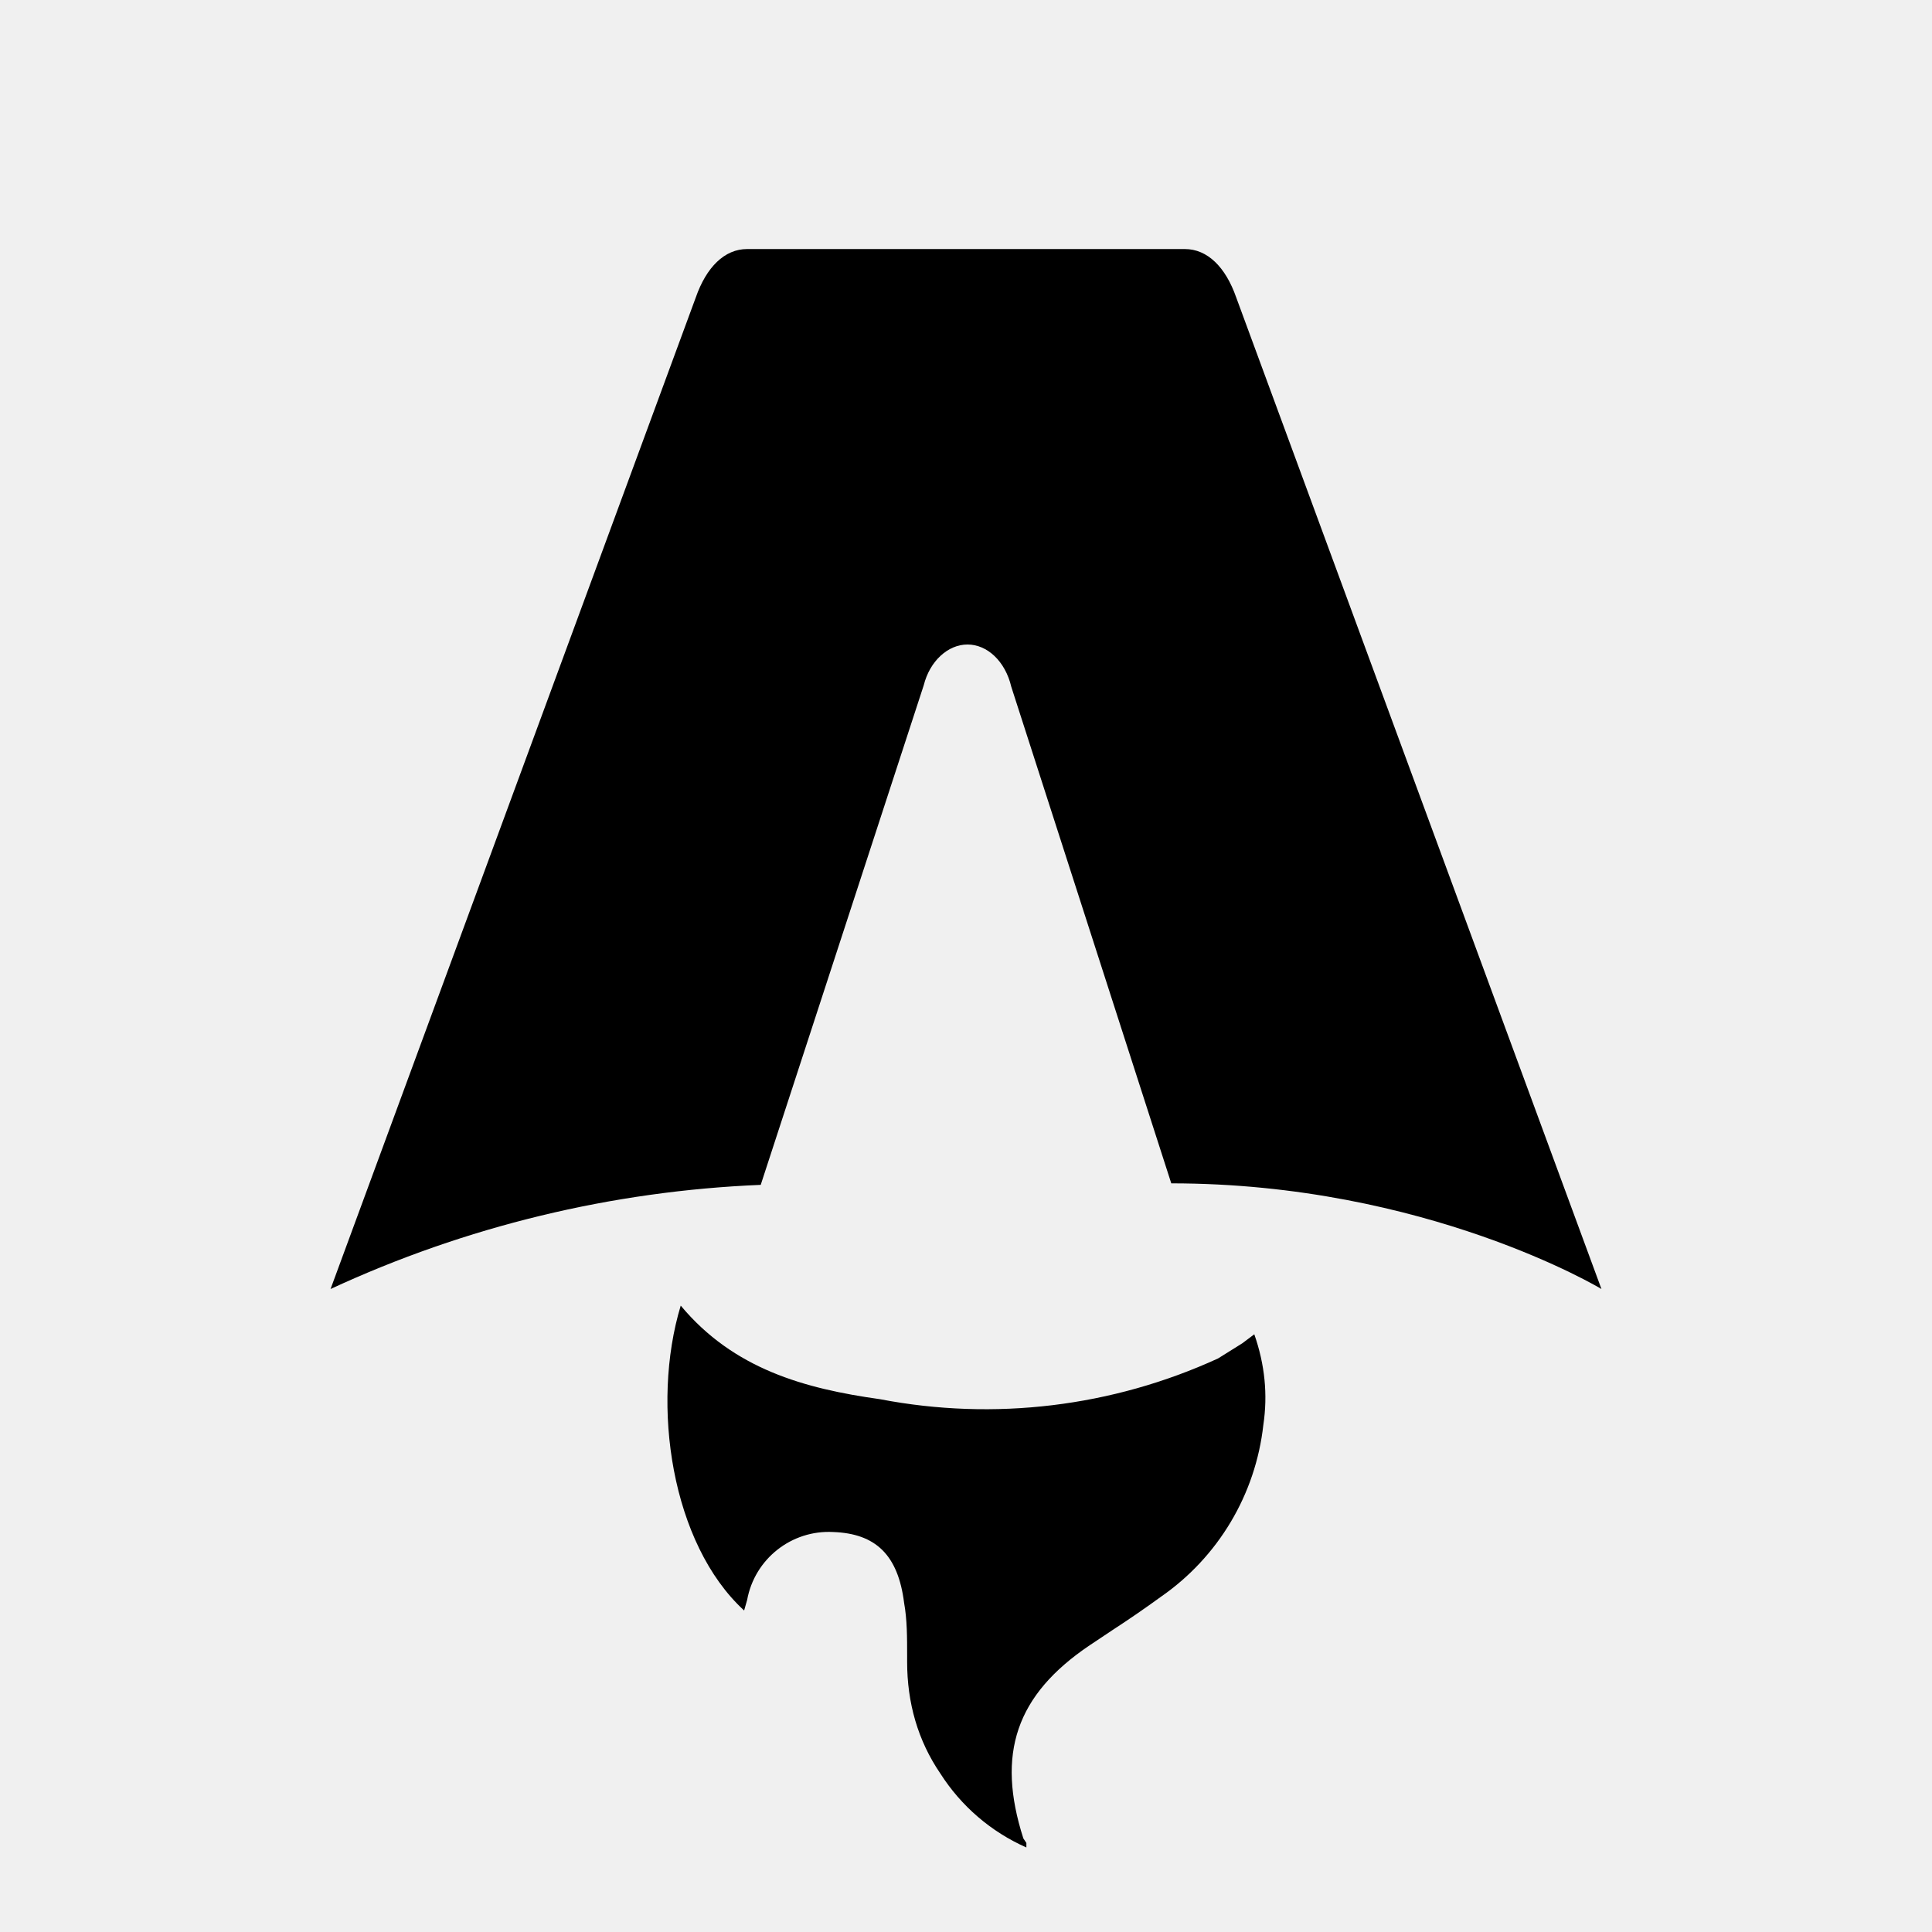
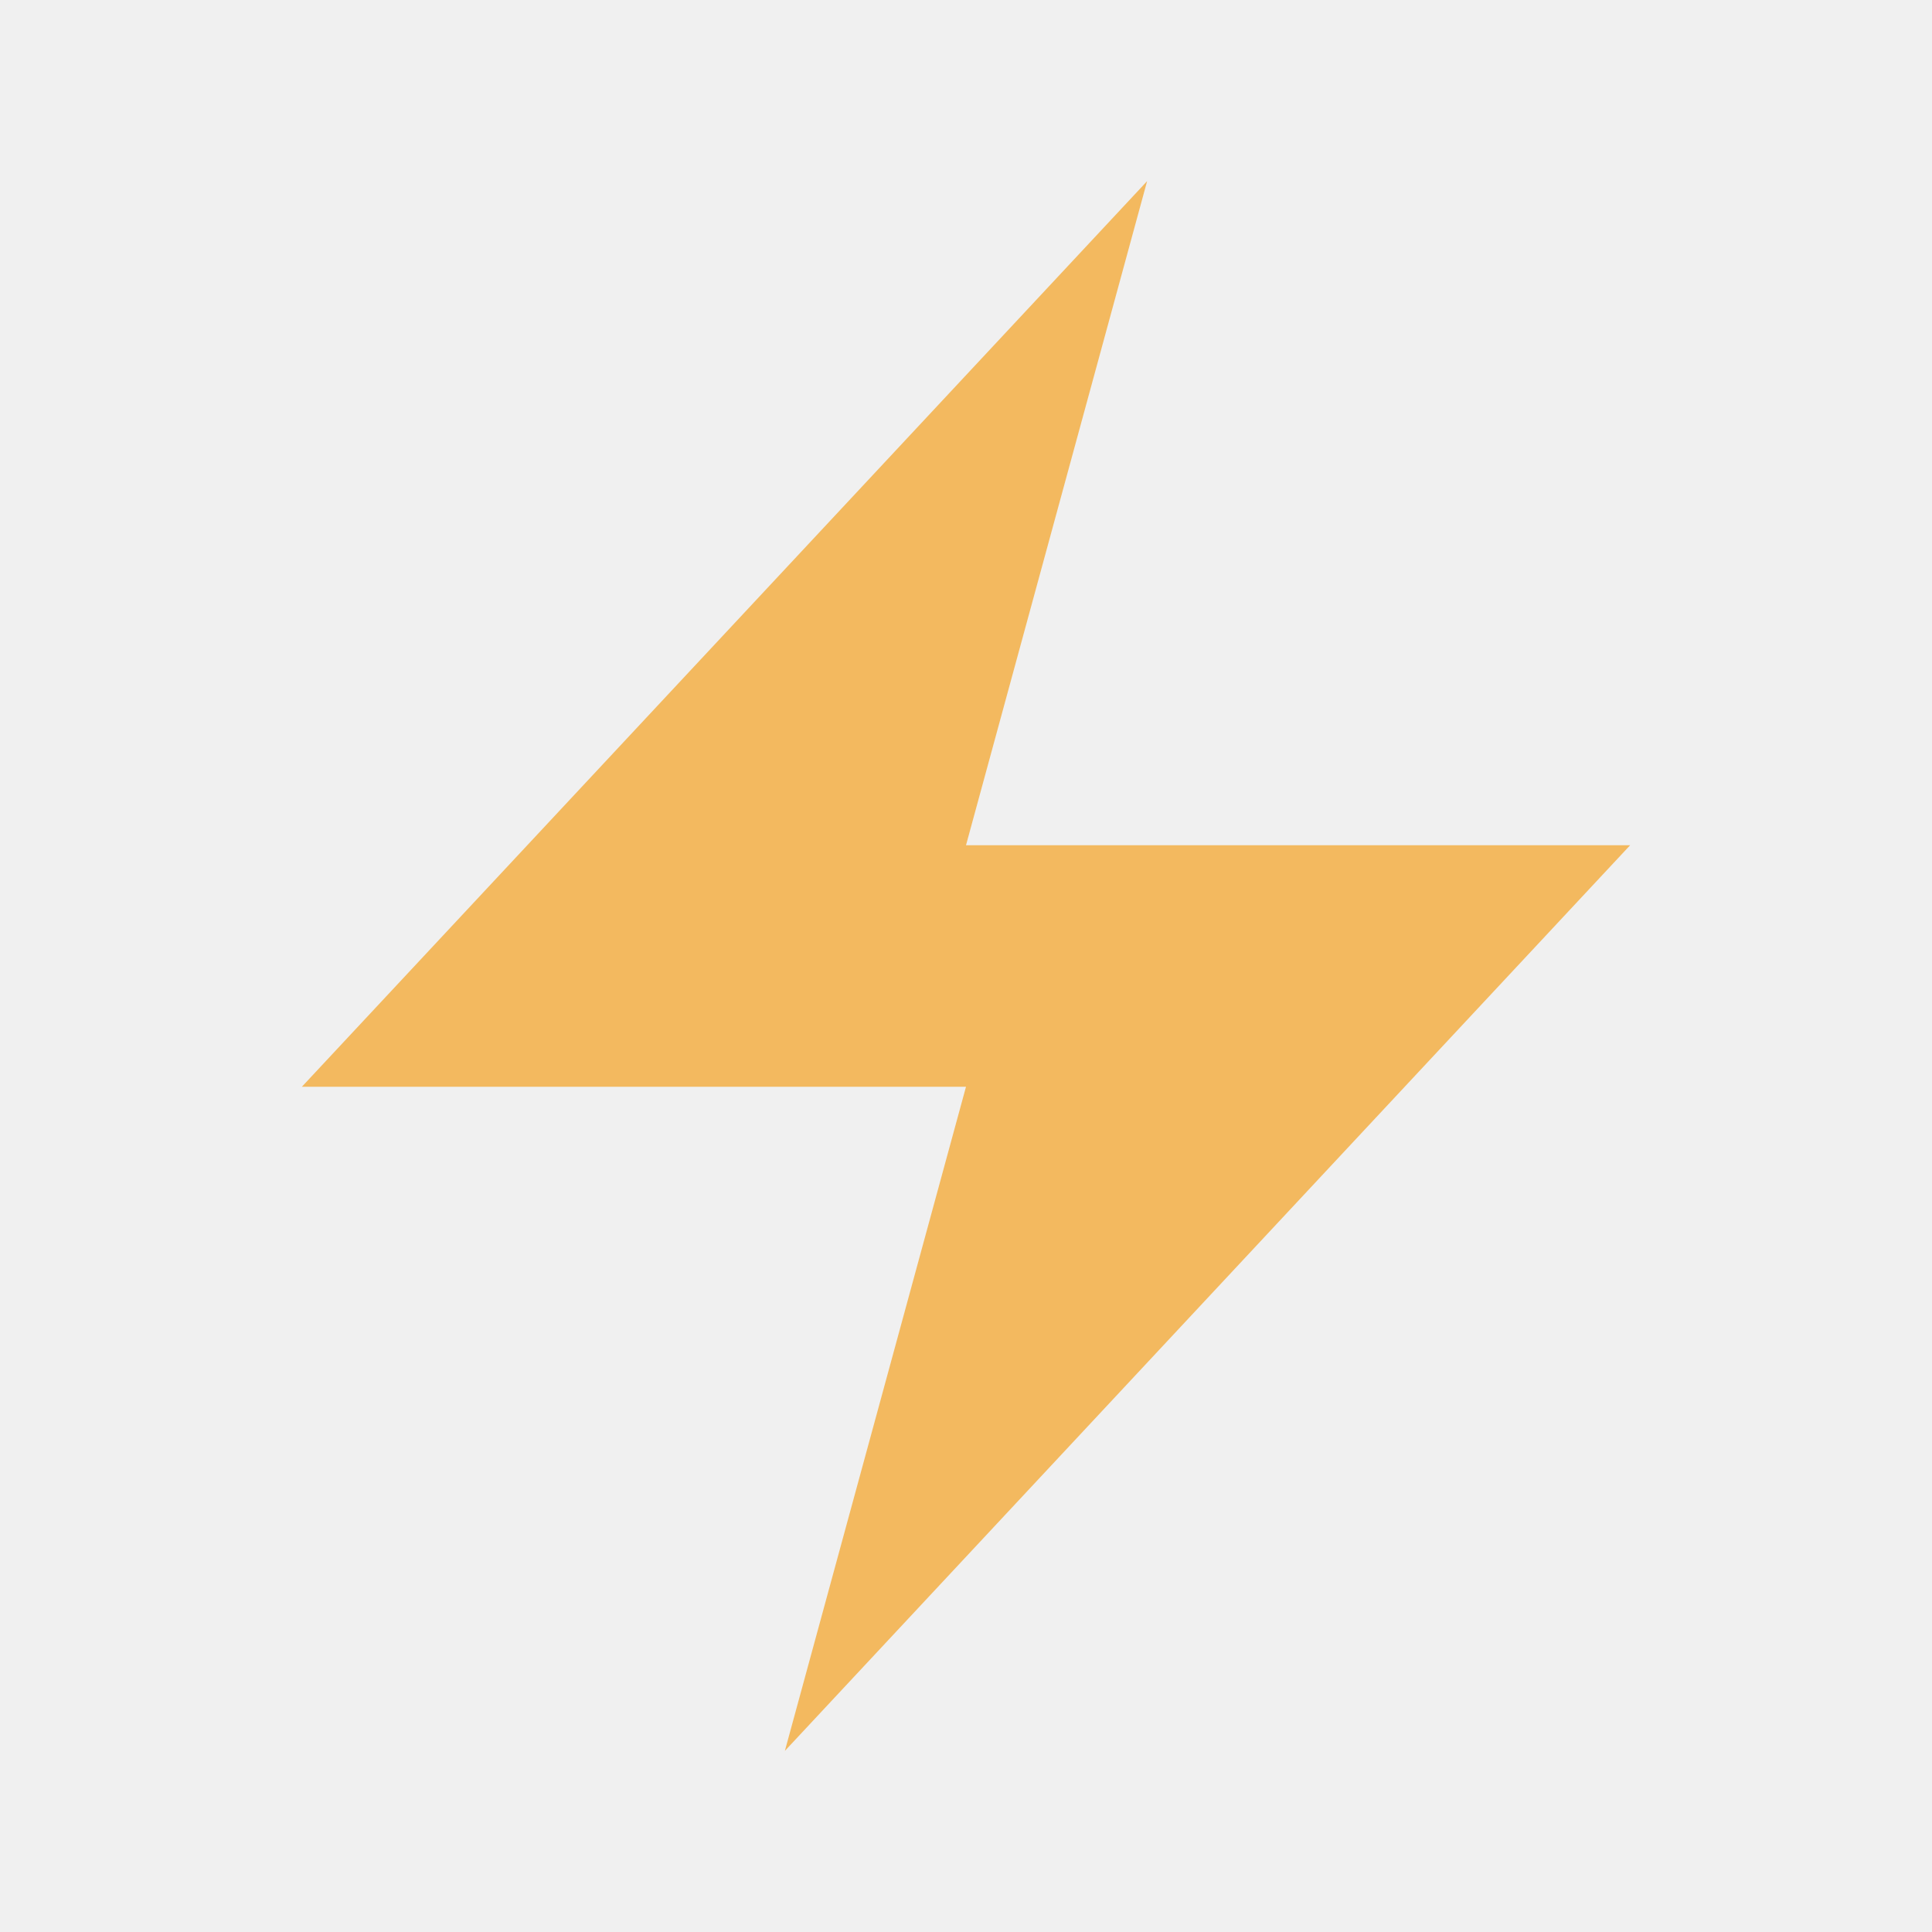
- <svg xmlns="http://www.w3.org/2000/svg" fill="none" viewBox="0 0 128 128">
-   <path d="M50.4 78.5a75.1 75.1 0 0 0-28.5 6.9l24.2-65.7c.7-2 1.9-3.2 3.4-3.2h29c1.5 0 2.7 1.2 3.4 3.2l24.2 65.7s-11.6-7-28.5-7L67 45.5c-.4-1.7-1.6-2.8-2.9-2.8-1.3 0-2.5 1.1-2.9 2.7L50.4 78.5Zm-1.1 28.2Zm-4.2-20.2c-2 6.6-.6 15.8 4.2 20.2a17.5 17.5 0 0 1 .2-.7 5.5 5.5 0 0 1 5.7-4.5c2.8.1 4.3 1.5 4.7 4.7.2 1.1.2 2.3.2 3.5v.4c0 2.7.7 5.2 2.2 7.4a13 13 0 0 0 5.7 4.9v-.3l-.2-.3c-1.8-5.6-.5-9.5 4.4-12.8l1.5-1a73 73 0 0 0 3.2-2.2 16 16 0 0 0 6.8-11.4c.3-2 .1-4-.6-6l-.8.6-1.6 1a37 37 0 0 1-22.4 2.7c-5-.7-9.7-2-13.2-6.2Z" />
+ <svg xmlns="http://www.w3.org/2000/svg" fill="none" viewBox="0 0 24 24">
+   <path d="m3.75 13.5 10.5-11.25L12 10.5h8.25L9.75 21.75 12 13.5H3.75Z" />
  <style>
-         path { fill: #000; }
+         path {
+             fill: #F3B95F;
+         }
+ 
        @media (prefers-color-scheme: dark) {
-             path { fill: #FFF; }
+             path {
+                 fill: #FDE767;
+             }
        }
    </style>
</svg>
